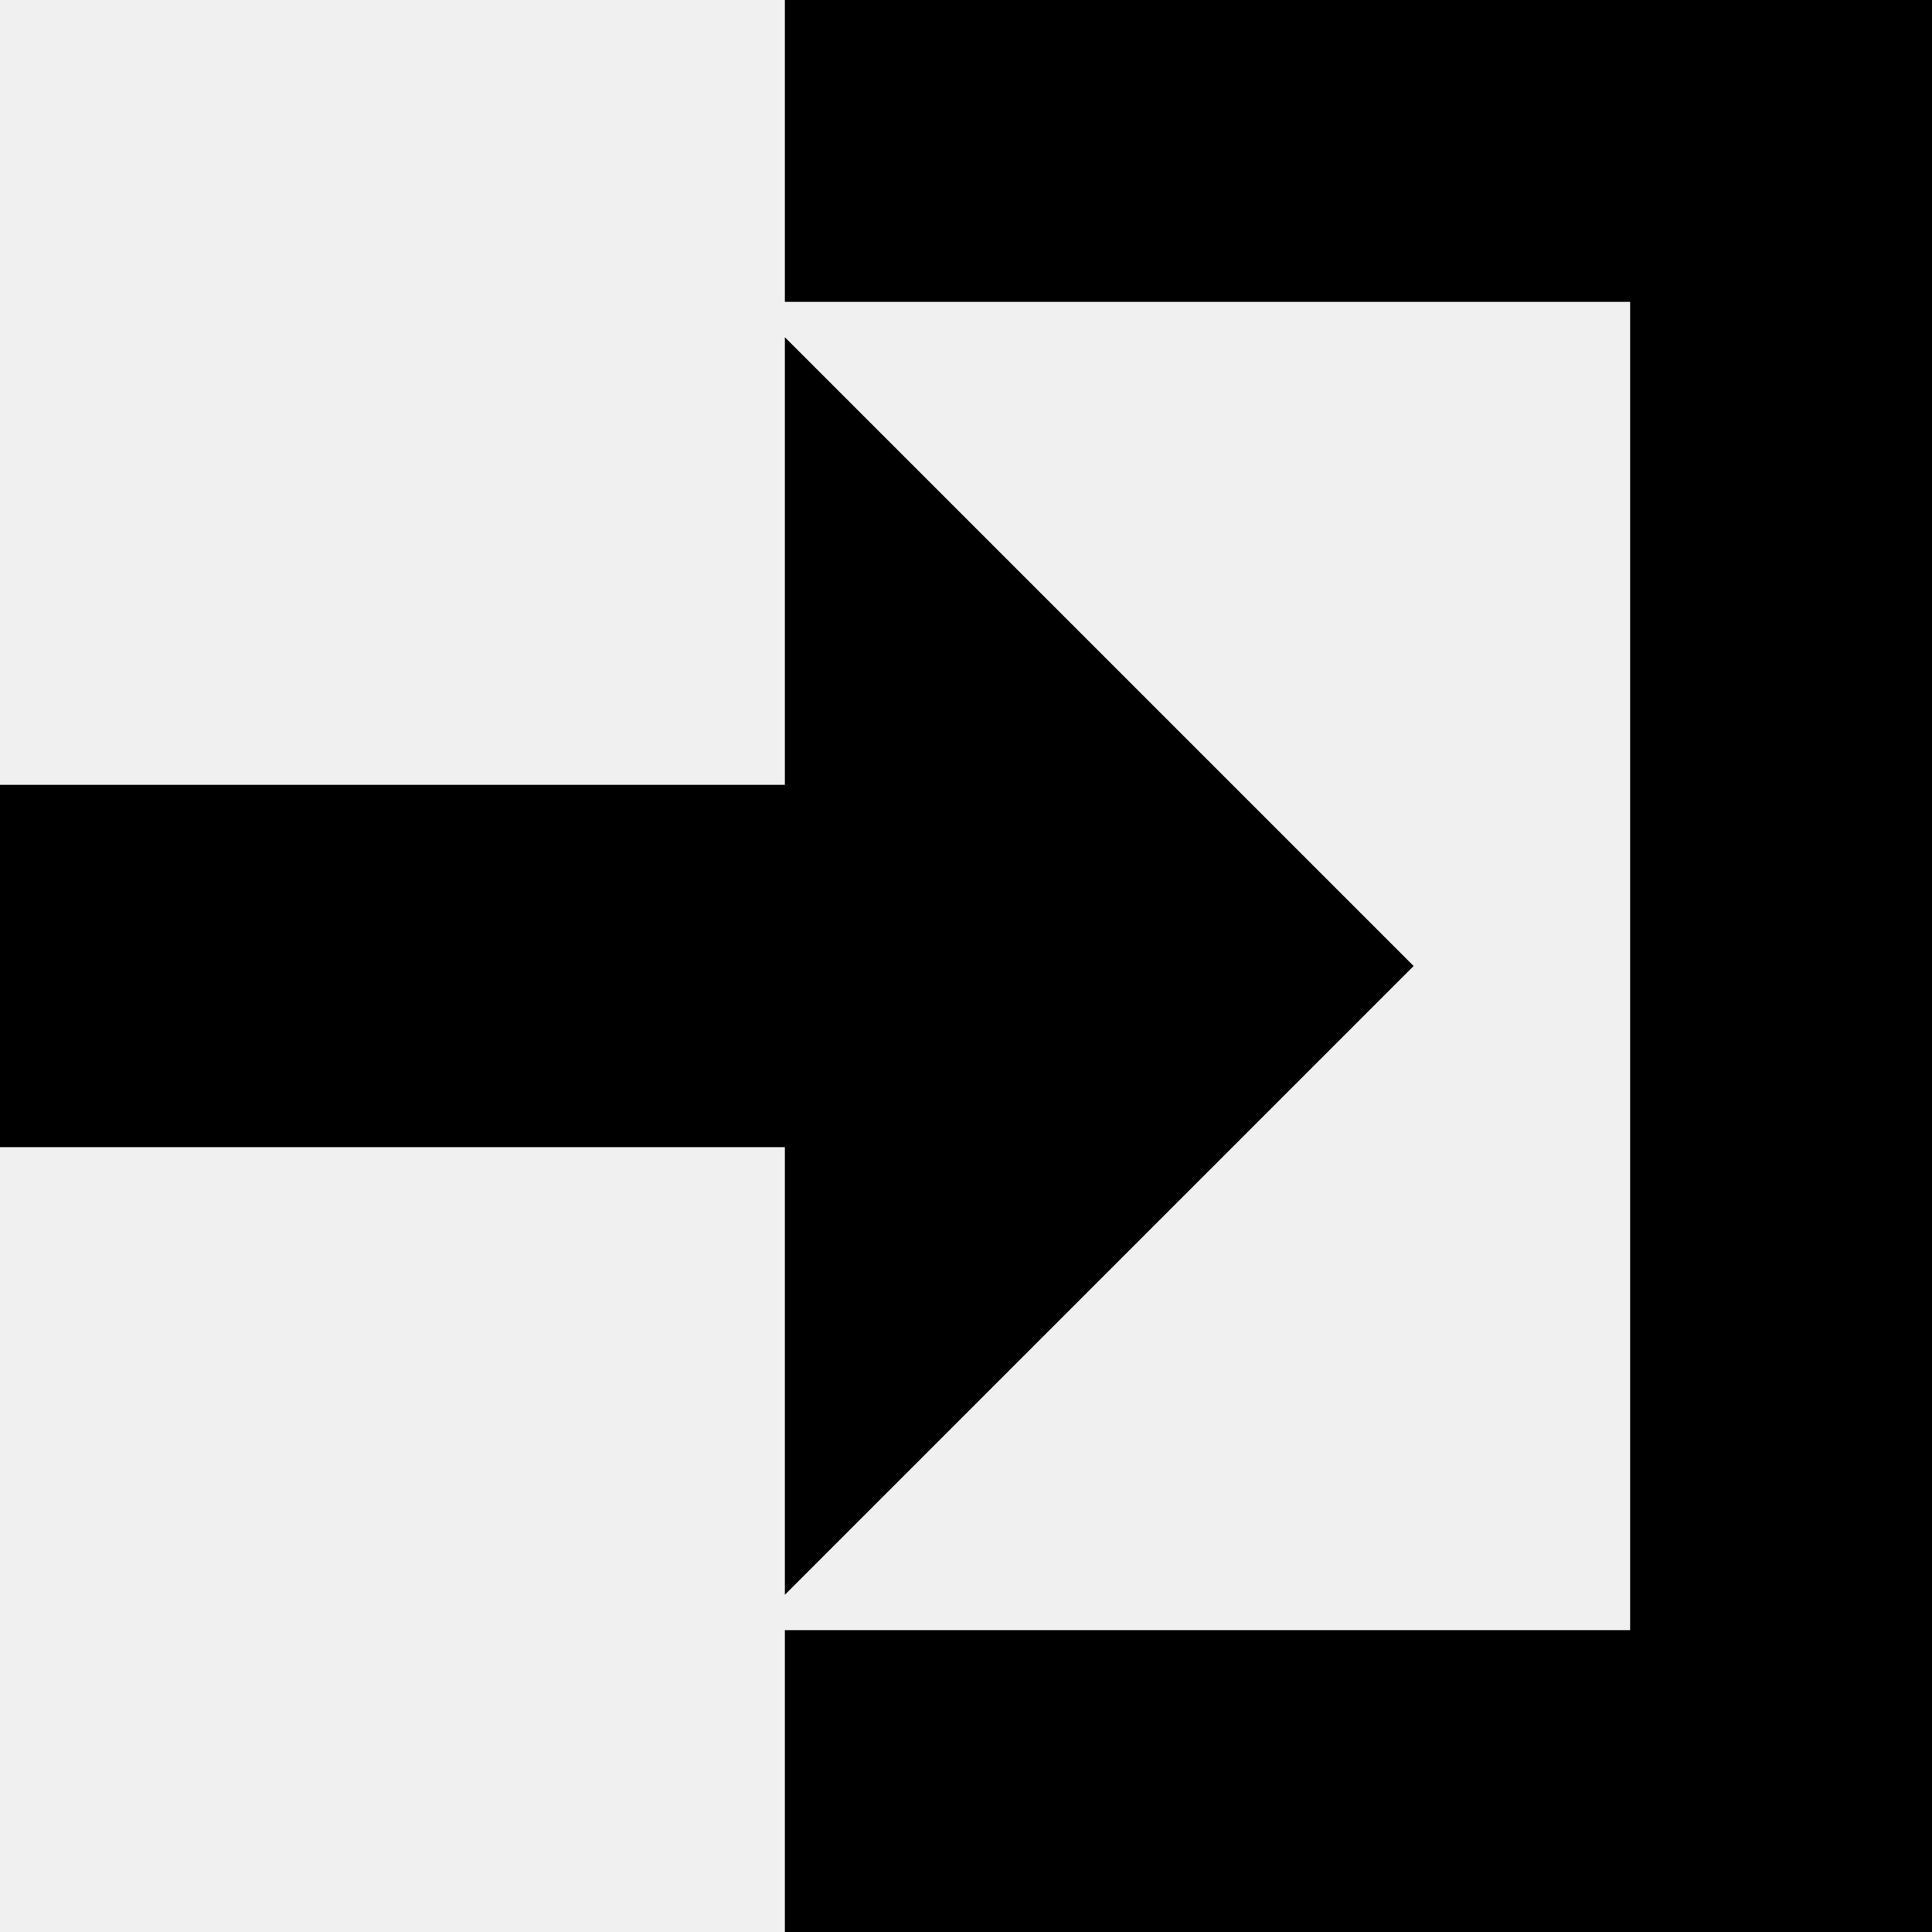
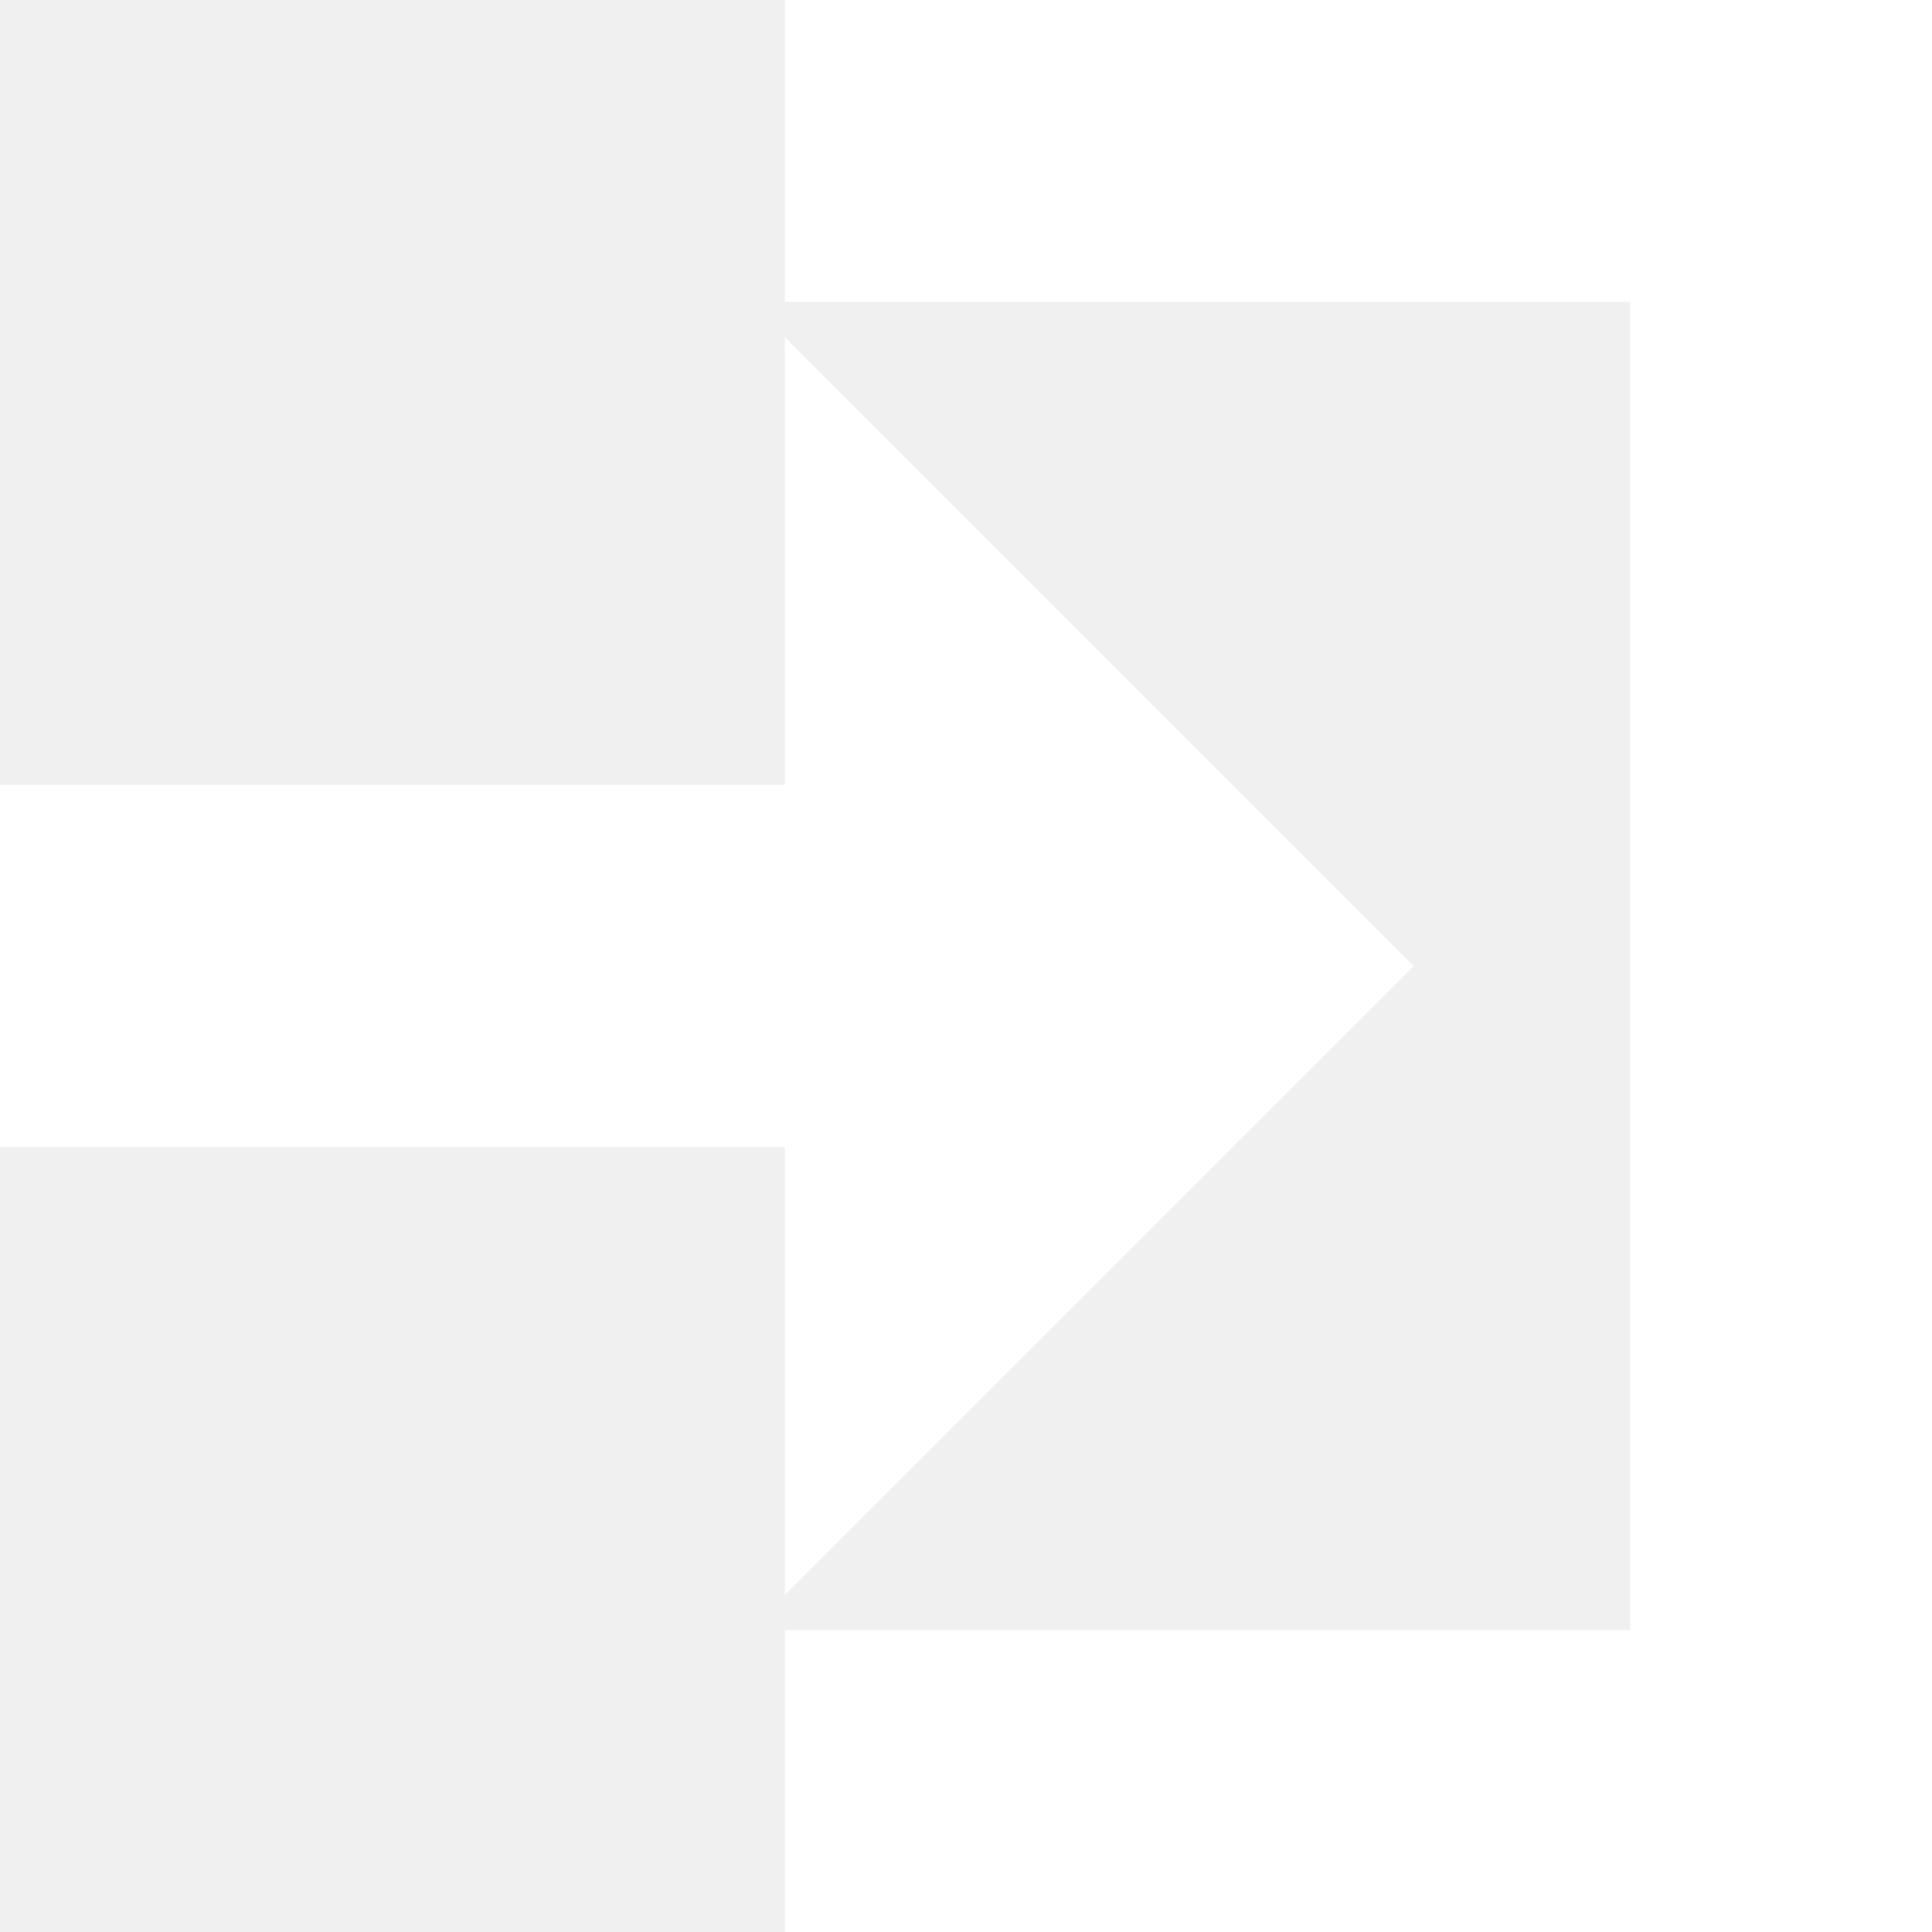
- <svg xmlns="http://www.w3.org/2000/svg" x="0" y="0" version="1.1" width="16" height="16" viewBox="0 0 16 16" xml:space="preserve" fill="#000" stroke="#000" stroke-miterlimit="10">
+ <svg xmlns="http://www.w3.org/2000/svg" width="16" height="16" viewBox="0 0 16 16" xml:space="preserve" fill="#fff" stroke="#fff" stroke-miterlimit="10">
  <path d="M0 7h7V4l4 4-4 4V9H0z" />
  <path d="M7 0v2h7v12H7v2h9V0z" />
</svg>
